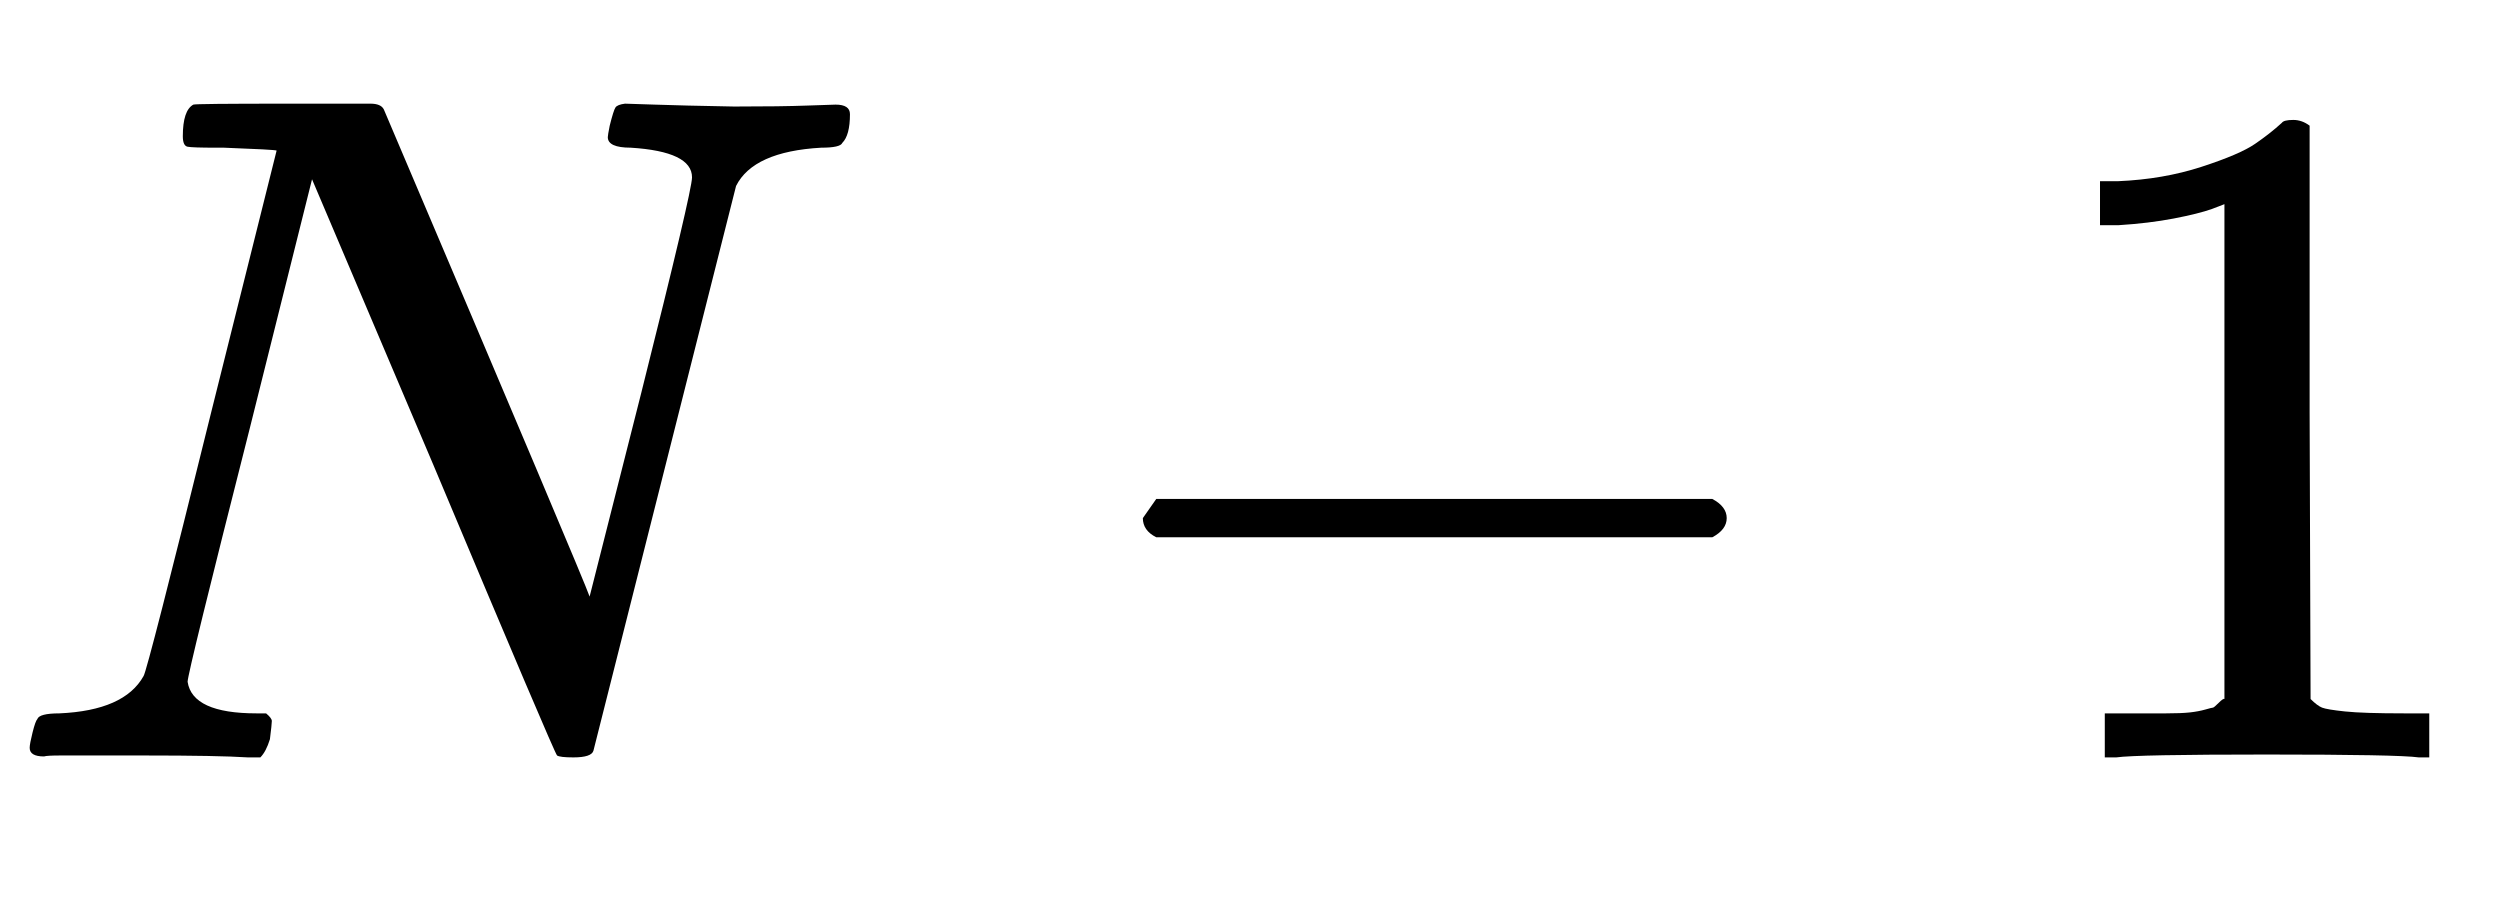
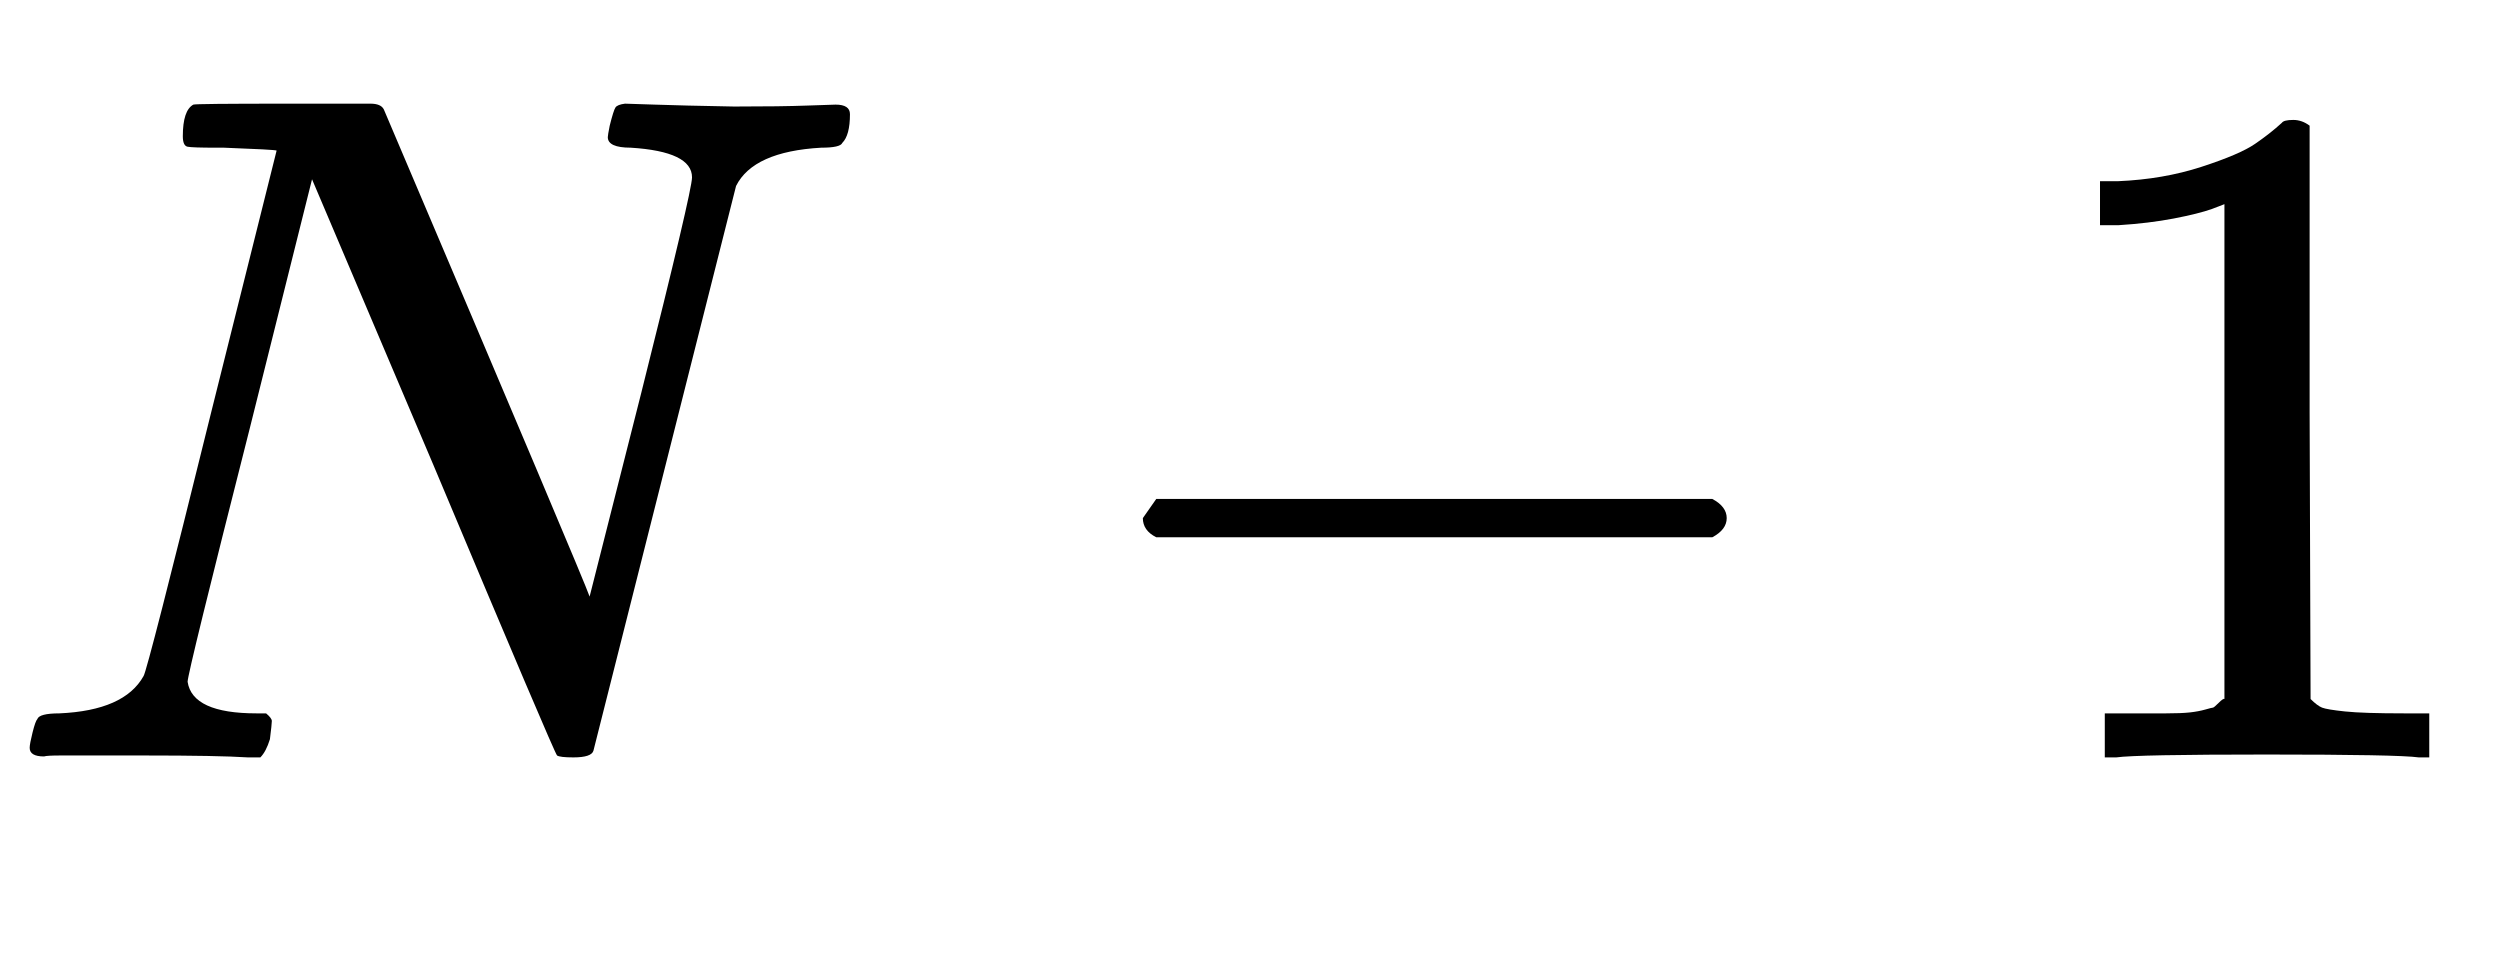
- <svg xmlns="http://www.w3.org/2000/svg" xmlns:xlink="http://www.w3.org/1999/xlink" style="vertical-align:-.338ex" viewBox="0 -791.3 2611.9 936.9">
+ <svg xmlns="http://www.w3.org/2000/svg" xmlns:xlink="http://www.w3.org/1999/xlink" style="vertical-align:-.505ex" viewBox="0 -791.3 2611.9 1008.6">
  <defs>
    <path id="a" d="M234 637h-8q-25 0-30 1t-5 11q0 27 11 33 2 1 97 1h88q11 0 14-6 211-496 215-509l54 213q53 211 53 225 0 27-64 31-24 0-24 11 0 2 2 12 4 16 6 19t10 4q3 0 31-1t83-2q50 0 76 1t30 1q15 0 15-10 0-22-8-30-2-5-22-5-71-4-89-40L620 7q-2-7-21-7-14 0-17 2-3 3-129 303L326 604l-65-260Q196 88 196 79q5-33 72-33h10q6-5 6-8t-2-19q-4-13-10-19h-13q-31 2-108 2H63Q49 2 46 1q-15 0-15 9 0 4 3 16t5 14q2 6 23 6 68 3 88 39 4 6 71 277l68 272q-2 1-55 3z" />
    <path id="b" d="M84 237v13l14 20h581q15-8 15-20t-15-20H98q-14 7-14 20z" />
    <path id="c" d="M213 578l-13-5q-14-5-40-10t-58-7H83v46h19q47 2 87 15t56 24 28 22q2 3 12 3 9 0 17-6V361l1-300q7-7 12-9t24-4 62-2h26V0h-11q-21 3-159 3-136 0-157-3H88v46h64q16 0 25 1t16 3 8 2 6 5 6 4v517z" />
  </defs>
  <g fill="currentColor" stroke="currentColor" stroke-width="0" transform="scale(1 -1)">
    <use xlink:href="#a" />
    <use x="1110" xlink:href="#b" />
    <use x="2111" xlink:href="#c" />
  </g>
</svg>
